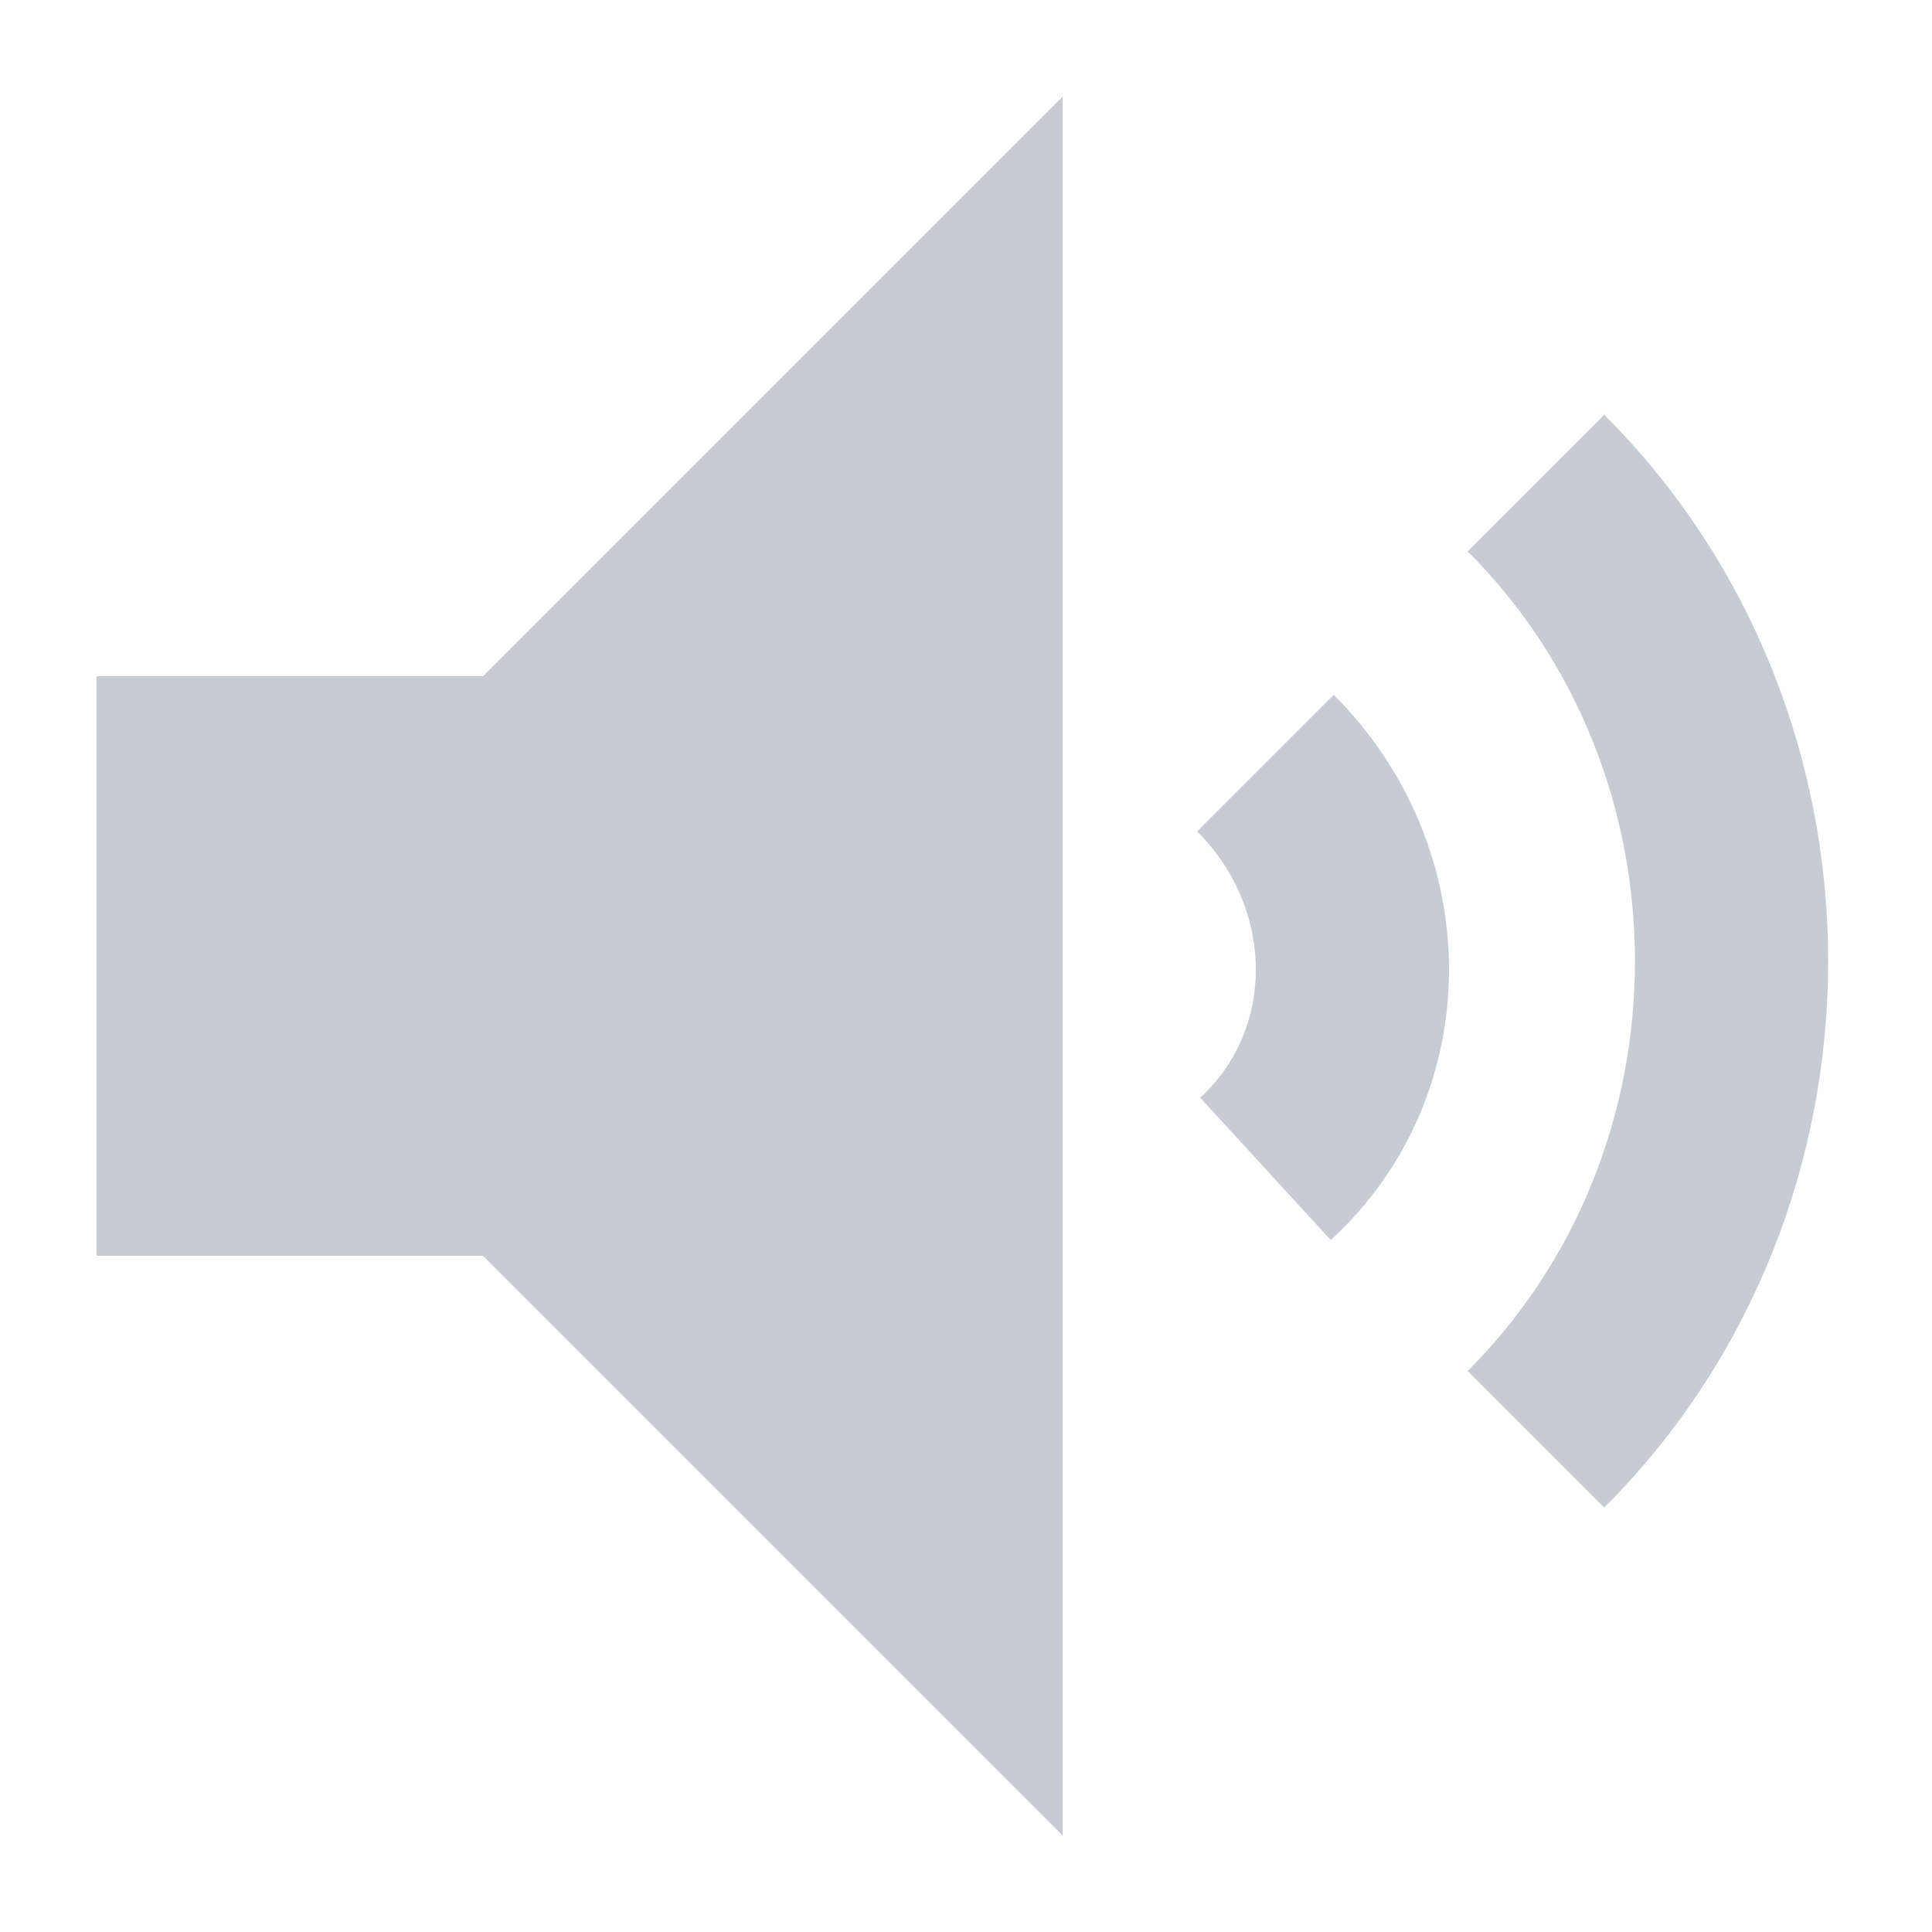
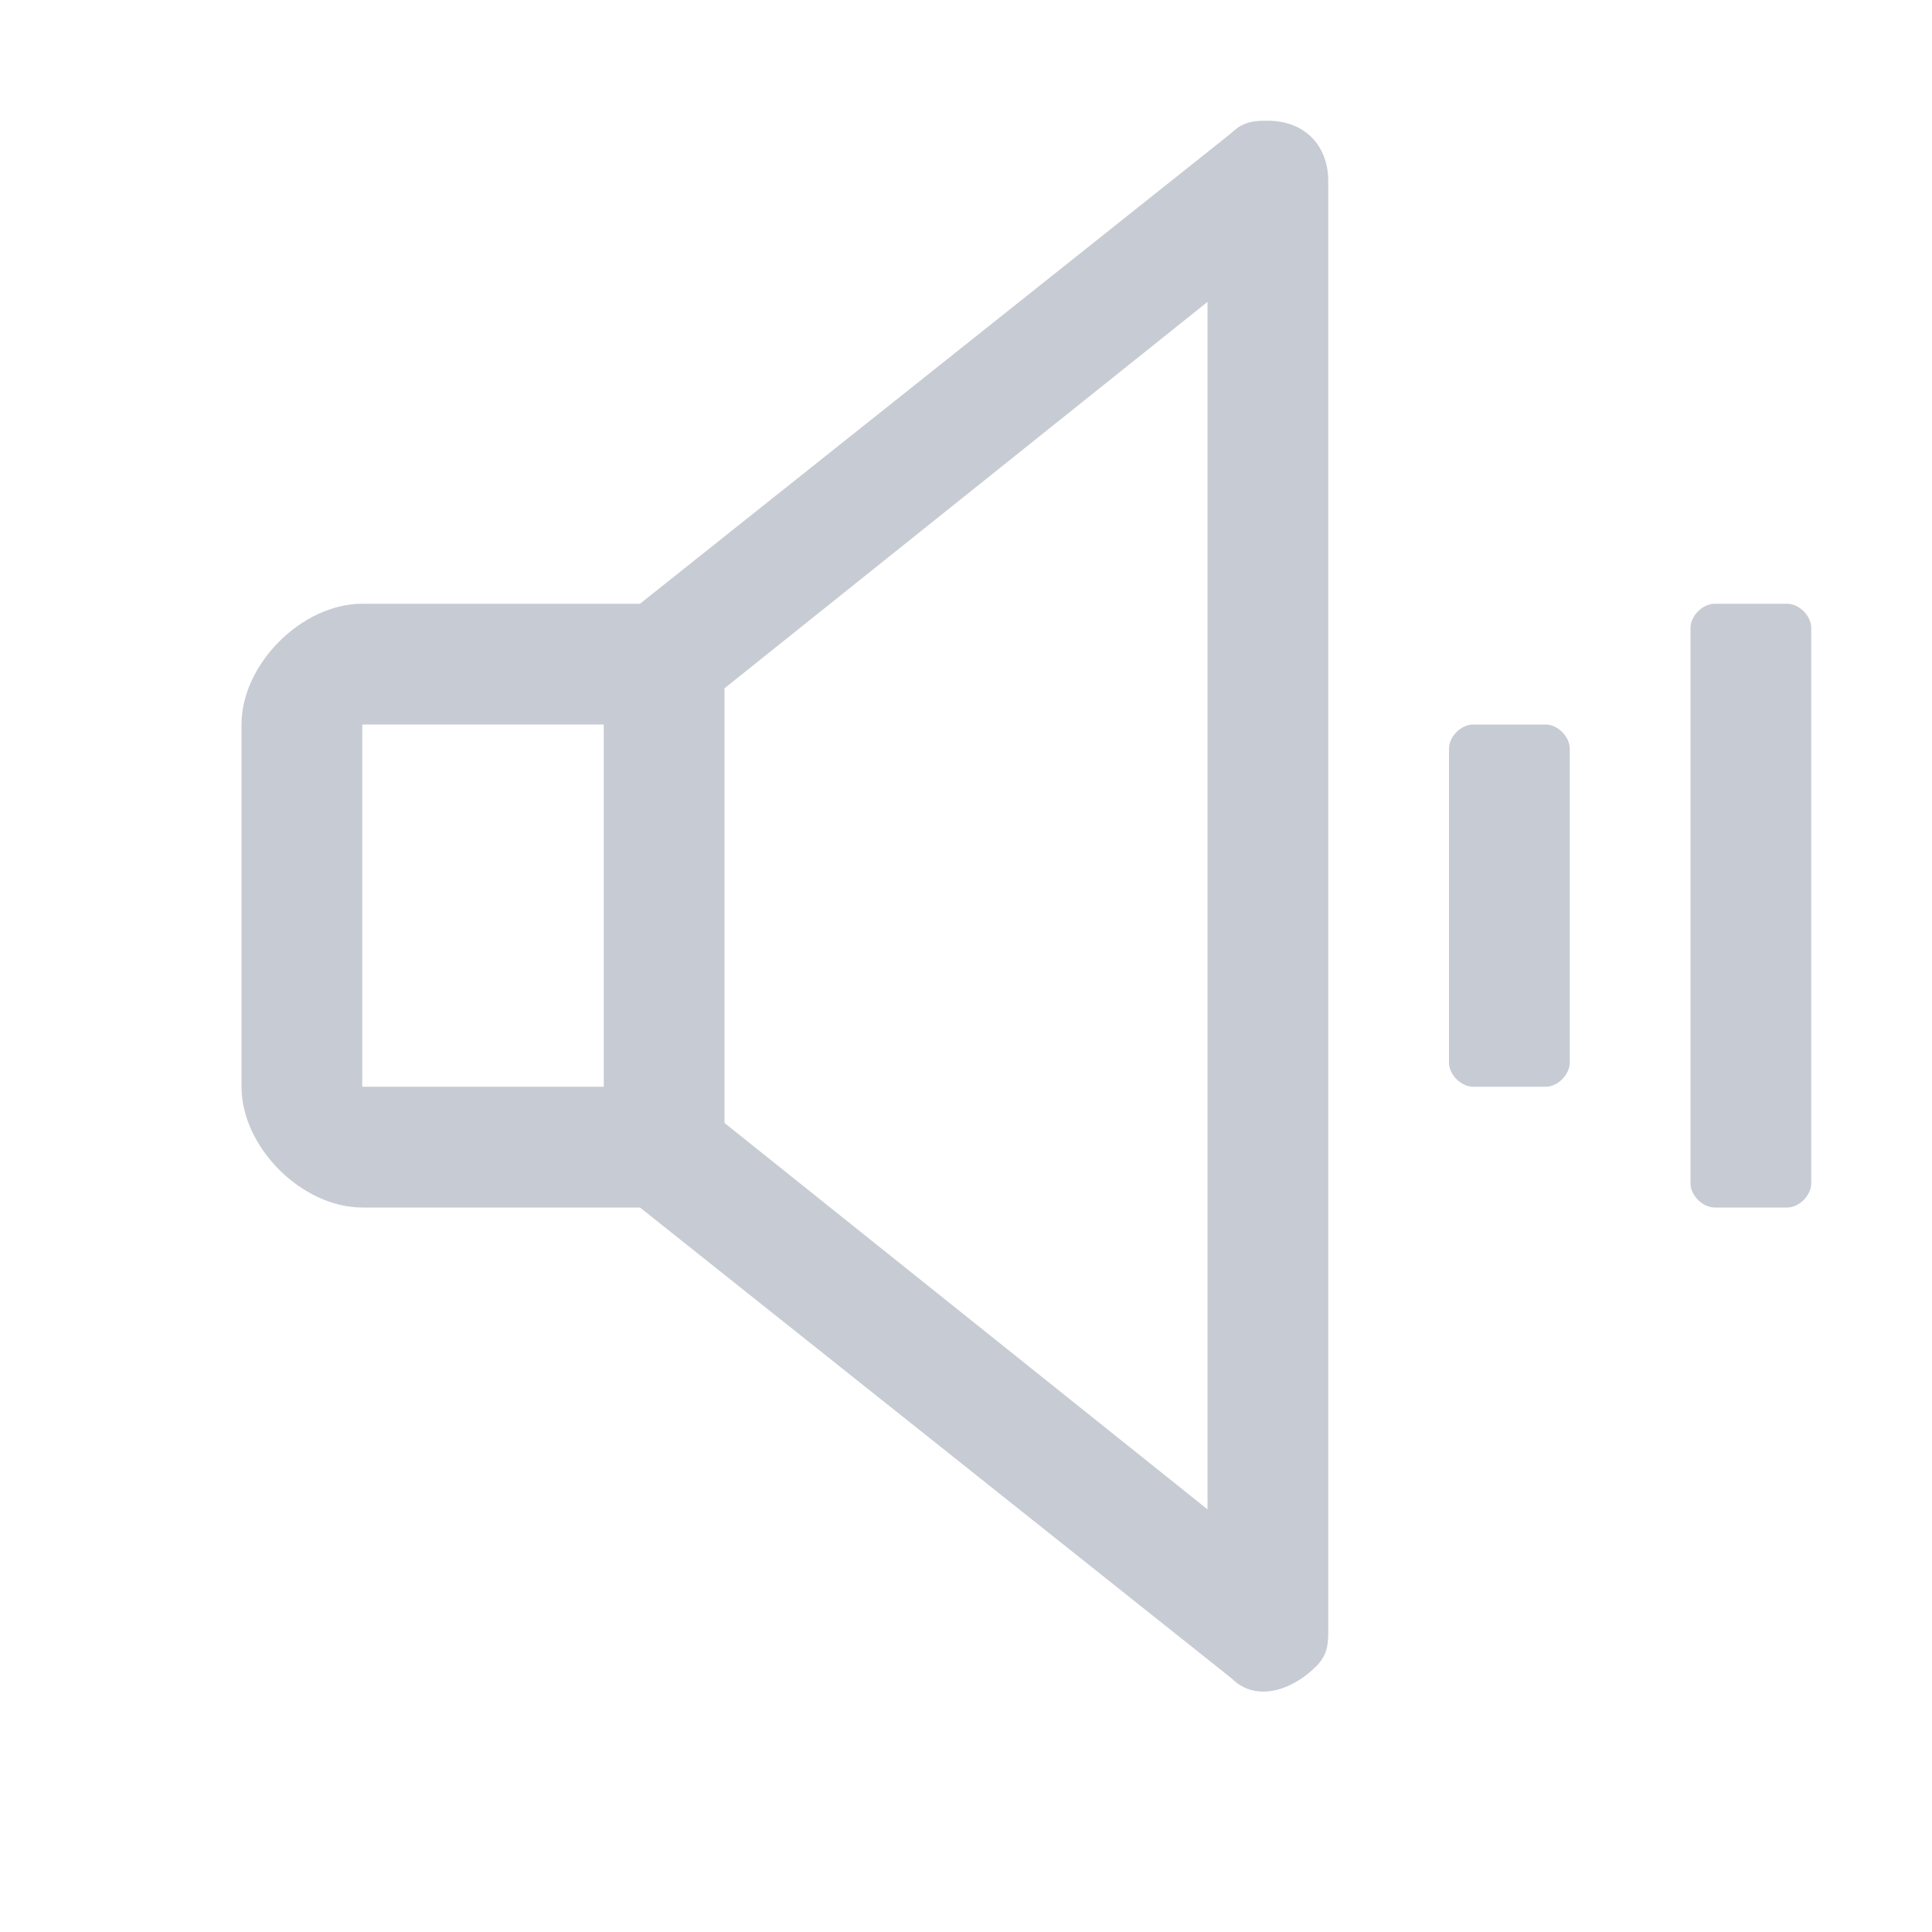
- <svg xmlns="http://www.w3.org/2000/svg" viewBox="0 0 20 20" style="enable-background:new 0 0 20 20;" xml:space="preserve">
-   <style type="text/css">.st0{fill:#C7CBD3;}.st1{fill:none;stroke:#C7CBD3;stroke-width:2;stroke-miterlimit:10;}</style>
-   <path class="st0" d="M11,1L5,7H1v6h4l6,6V1z" />
-   <path class="st1" d="M15.9,5c2.7,2.7,2.7,7.2,0,9.9 M13.1,7.9c1.2,1.2,1.2,3.1,0,4.2" />
+ <svg xmlns="http://www.w3.org/2000/svg" viewBox="0 0 16 16">
+   <path d="M10.5,1c-0.1,0-0.2,0-0.3,0.1L5.3,5H3C2.5,5,2,5.5,2,6v3c0,0.5,0.5,1,1,1h2.3l4.9,3.9c0.2,0.2,0.5,0.1,0.7-0.1c0.1-0.1,0.1-0.2,0.1-0.3v-12C11,1.2,10.8,1,10.5,1z M5,9H3V6h2V9z M10,12.5L6,9.3V5.7l4-3.2V12.5z M12,8.8V6.2C12,6.1,12.1,6,12.2,6h0.6C12.9,6,13,6.1,13,6.2v2.6C13,8.9,12.9,9,12.8,9h-0.6C12.1,9,12,8.9,12,8.8z M14.8,10h-0.6C14.1,10,14,9.9,14,9.8V5.2C14,5.1,14.1,5,14.2,5h0.6C14.9,5,15,5.1,15,5.2v4.6C15,9.9,14.9,10,14.8,10z" fill="#C7CBD3" />
</svg>
